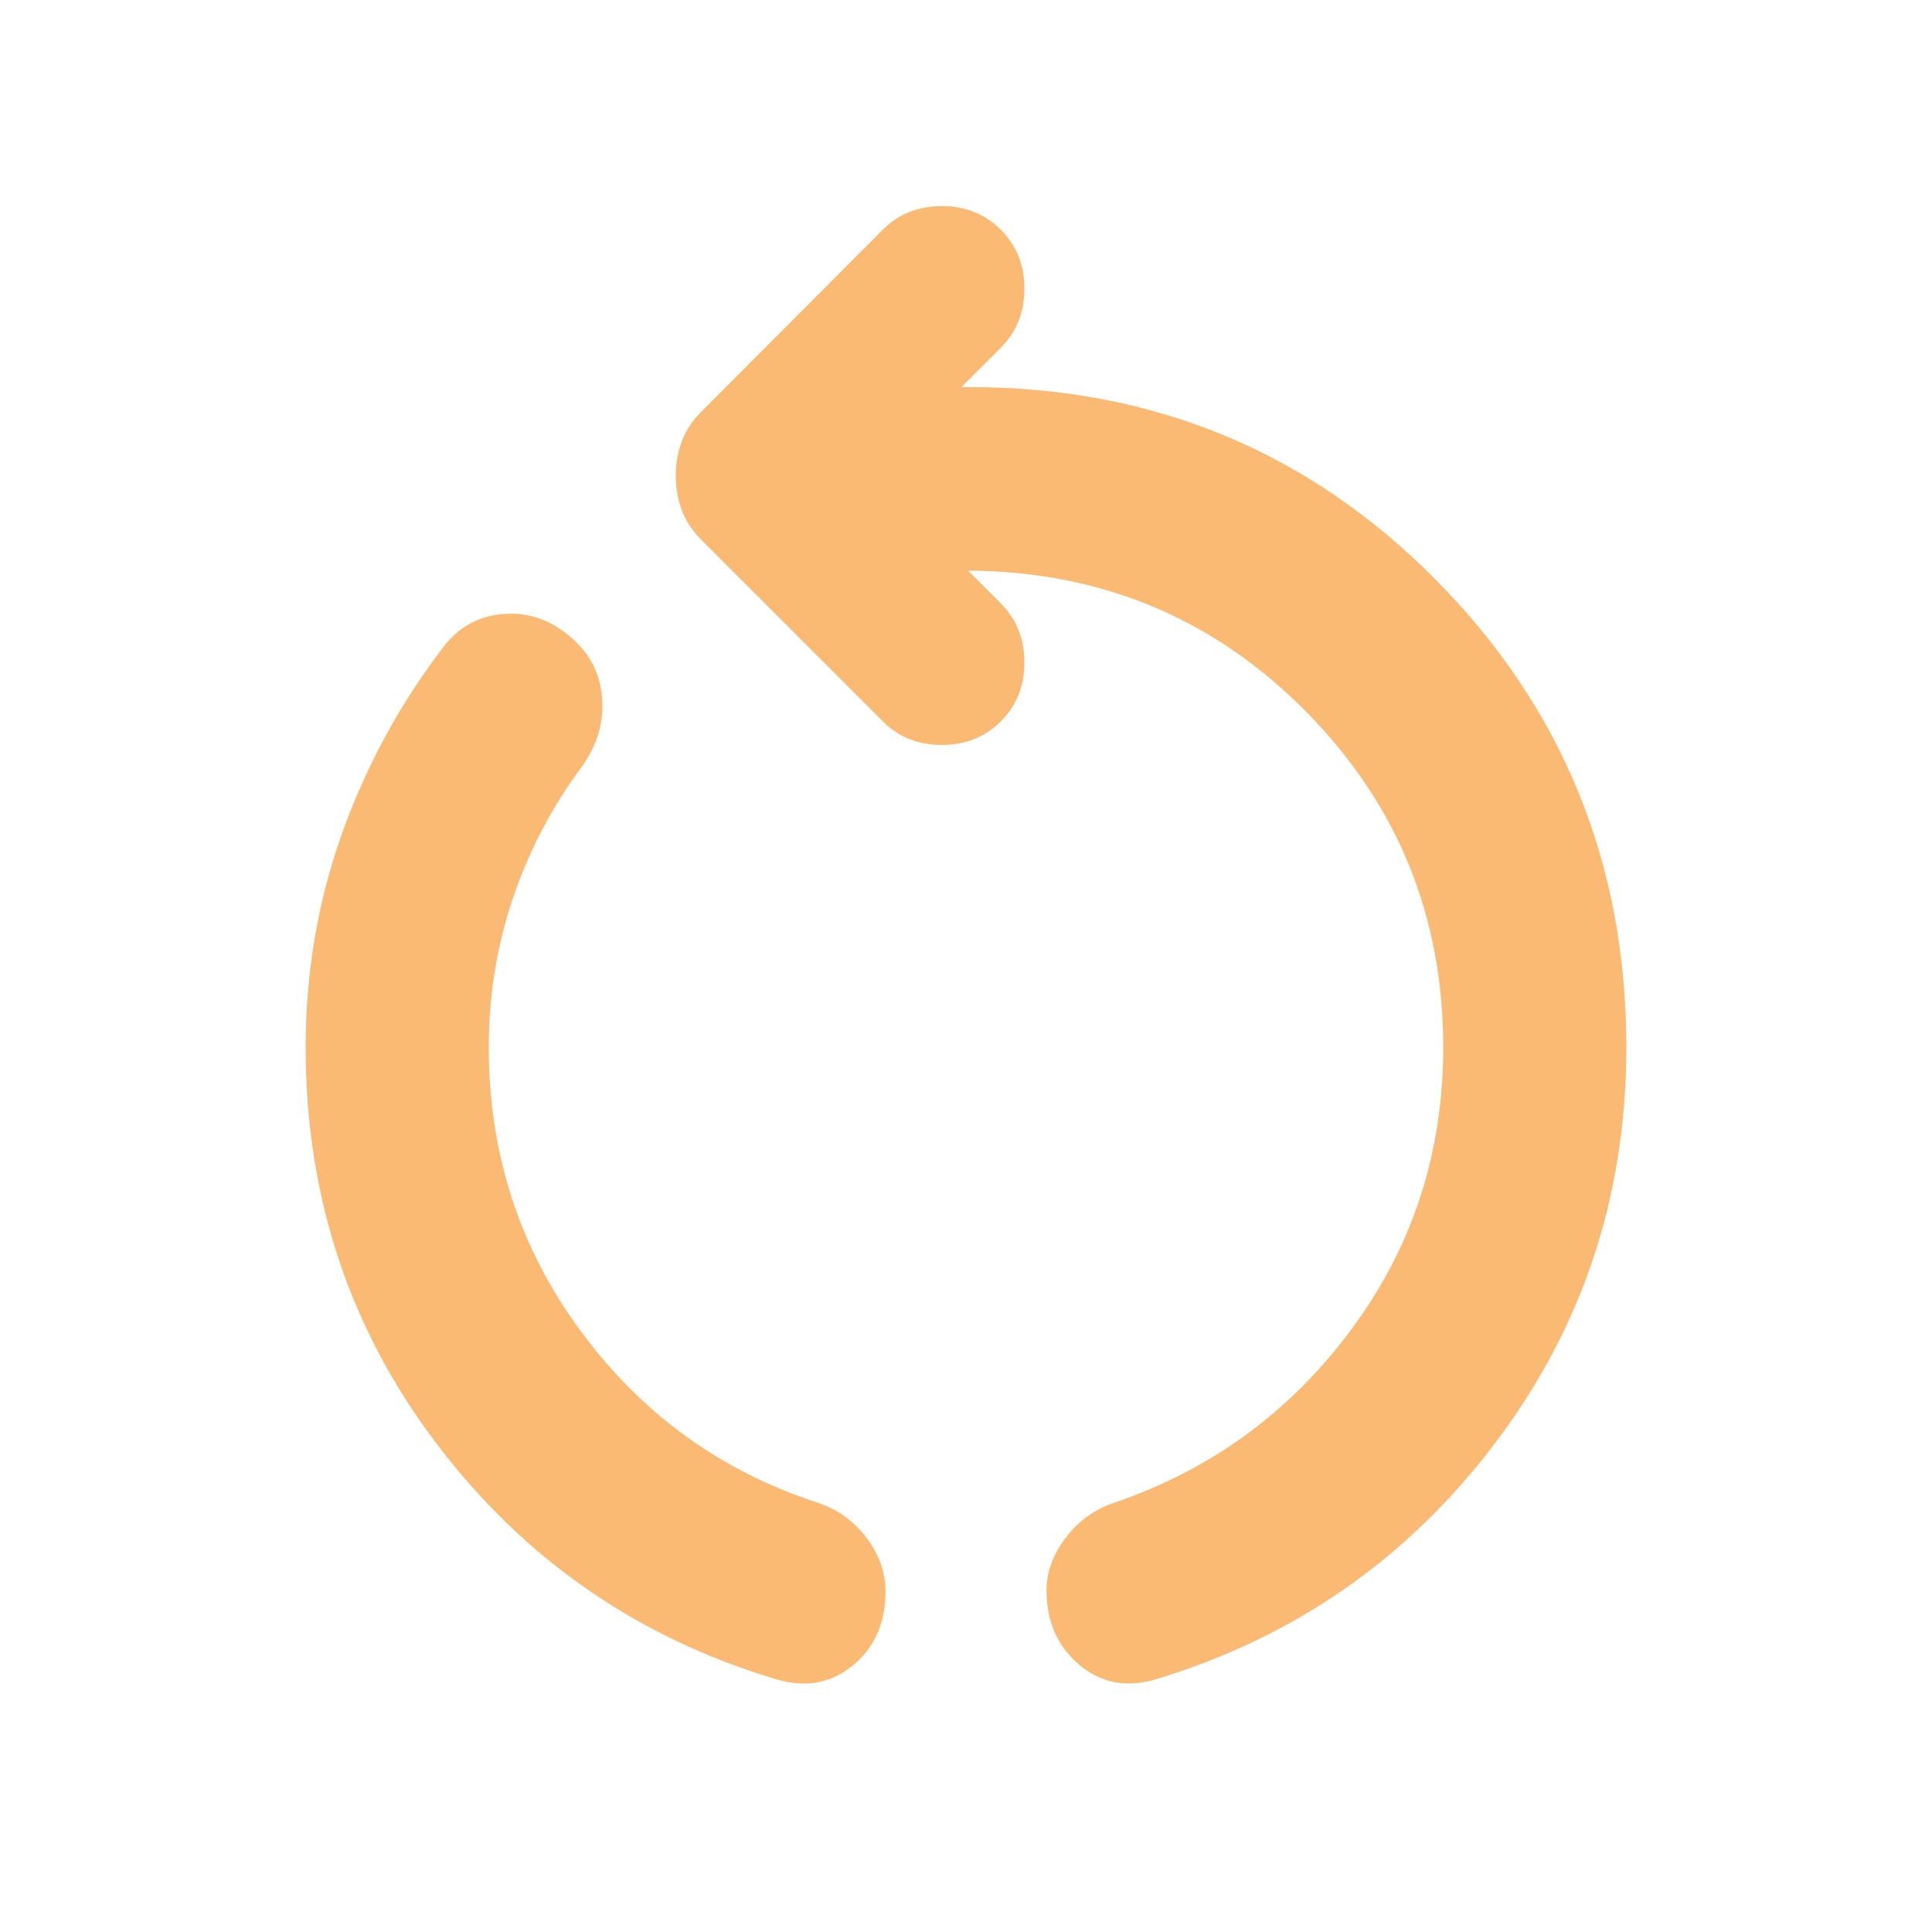
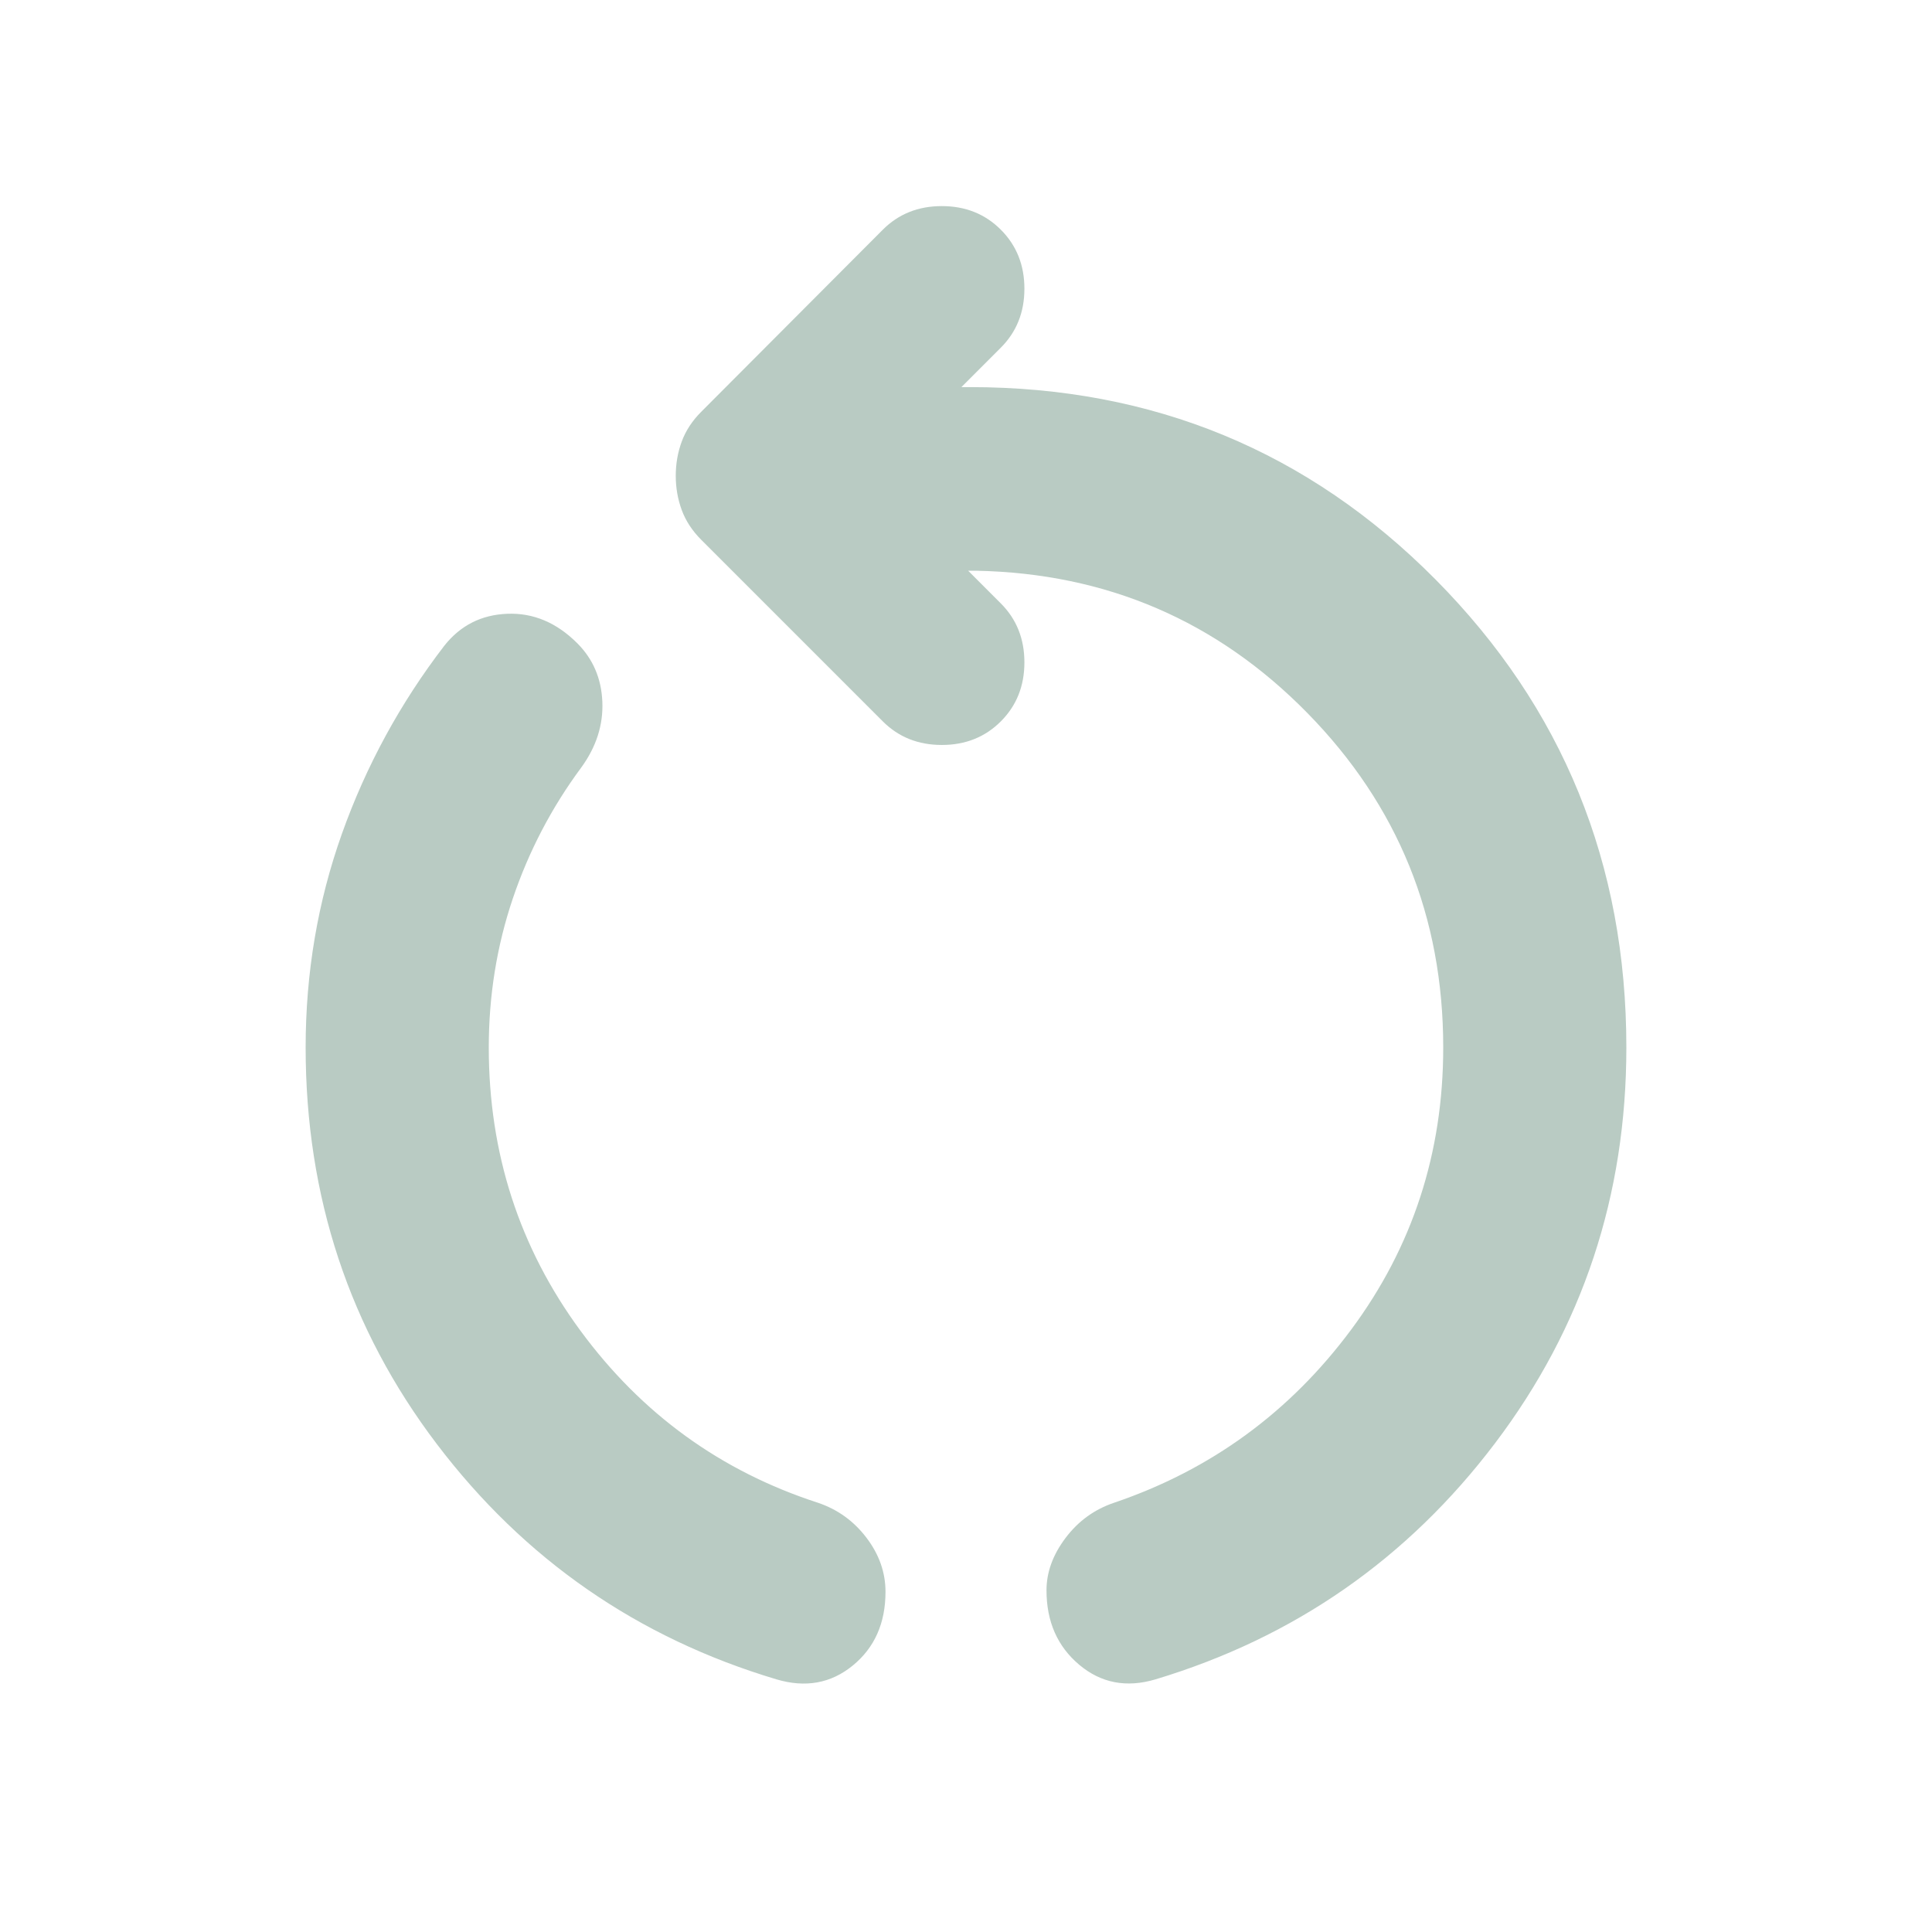
- <svg xmlns="http://www.w3.org/2000/svg" height="500px" viewBox="0 -960 960 960" width="500px" fill="#fbba74">
+ <svg xmlns="http://www.w3.org/2000/svg" height="500px" viewBox="0 -960 960 960" width="500px" fill="#b9cbc3">
  <path d="M385.83-125.54q-103.48-30.92-168.72-116.85-65.24-85.94-65.24-197.13 0-55.57 18.04-106.23 18.05-50.66 50.89-93.42 11.96-15.11 31.31-15.85 19.35-.74 34.74 14.65 11.72 11.72 12.45 29.03.74 17.32-10.5 32.75-22.08 29.81-34.01 65.13-11.92 35.33-11.92 73.94 0 78.85 45.59 140.79 45.58 61.95 117.95 85.43 14.68 4.95 24.13 17.39 9.46 12.43 9.46 26.87 0 23.34-16.27 36.64-16.27 13.29-37.9 6.86Zm188.34 0q-21.63 6.43-37.9-7.24Q520-146.46 520-169.8q0-13.44 9.46-25.99 9.45-12.56 24.13-17.51 72.13-24.48 117.83-86.05 45.71-61.56 45.71-140.17 0-97.37-67.49-166.18-67.49-68.8-164.62-70.71h-3.95l16.23 16.24q11.72 11.71 11.72 29.31 0 17.6-11.72 29.32-11.71 11.71-29.31 11.71-17.6 0-29.32-11.71l-90.21-90.22q-6.72-6.72-9.7-14.79-2.98-8.08-2.98-17.04 0-8.95 2.98-17.03 2.98-8.08 9.7-14.79l90.21-90.46q11.72-11.72 29.32-11.72t29.31 11.72q11.72 11.72 11.72 29.32 0 17.59-11.72 29.31l-19.58 19.59h4.19q136.63 0 231.43 95.63 94.79 95.63 94.79 232.5 0 110.43-65.24 196.63-65.24 86.19-168.72 117.35Z" />
</svg>
